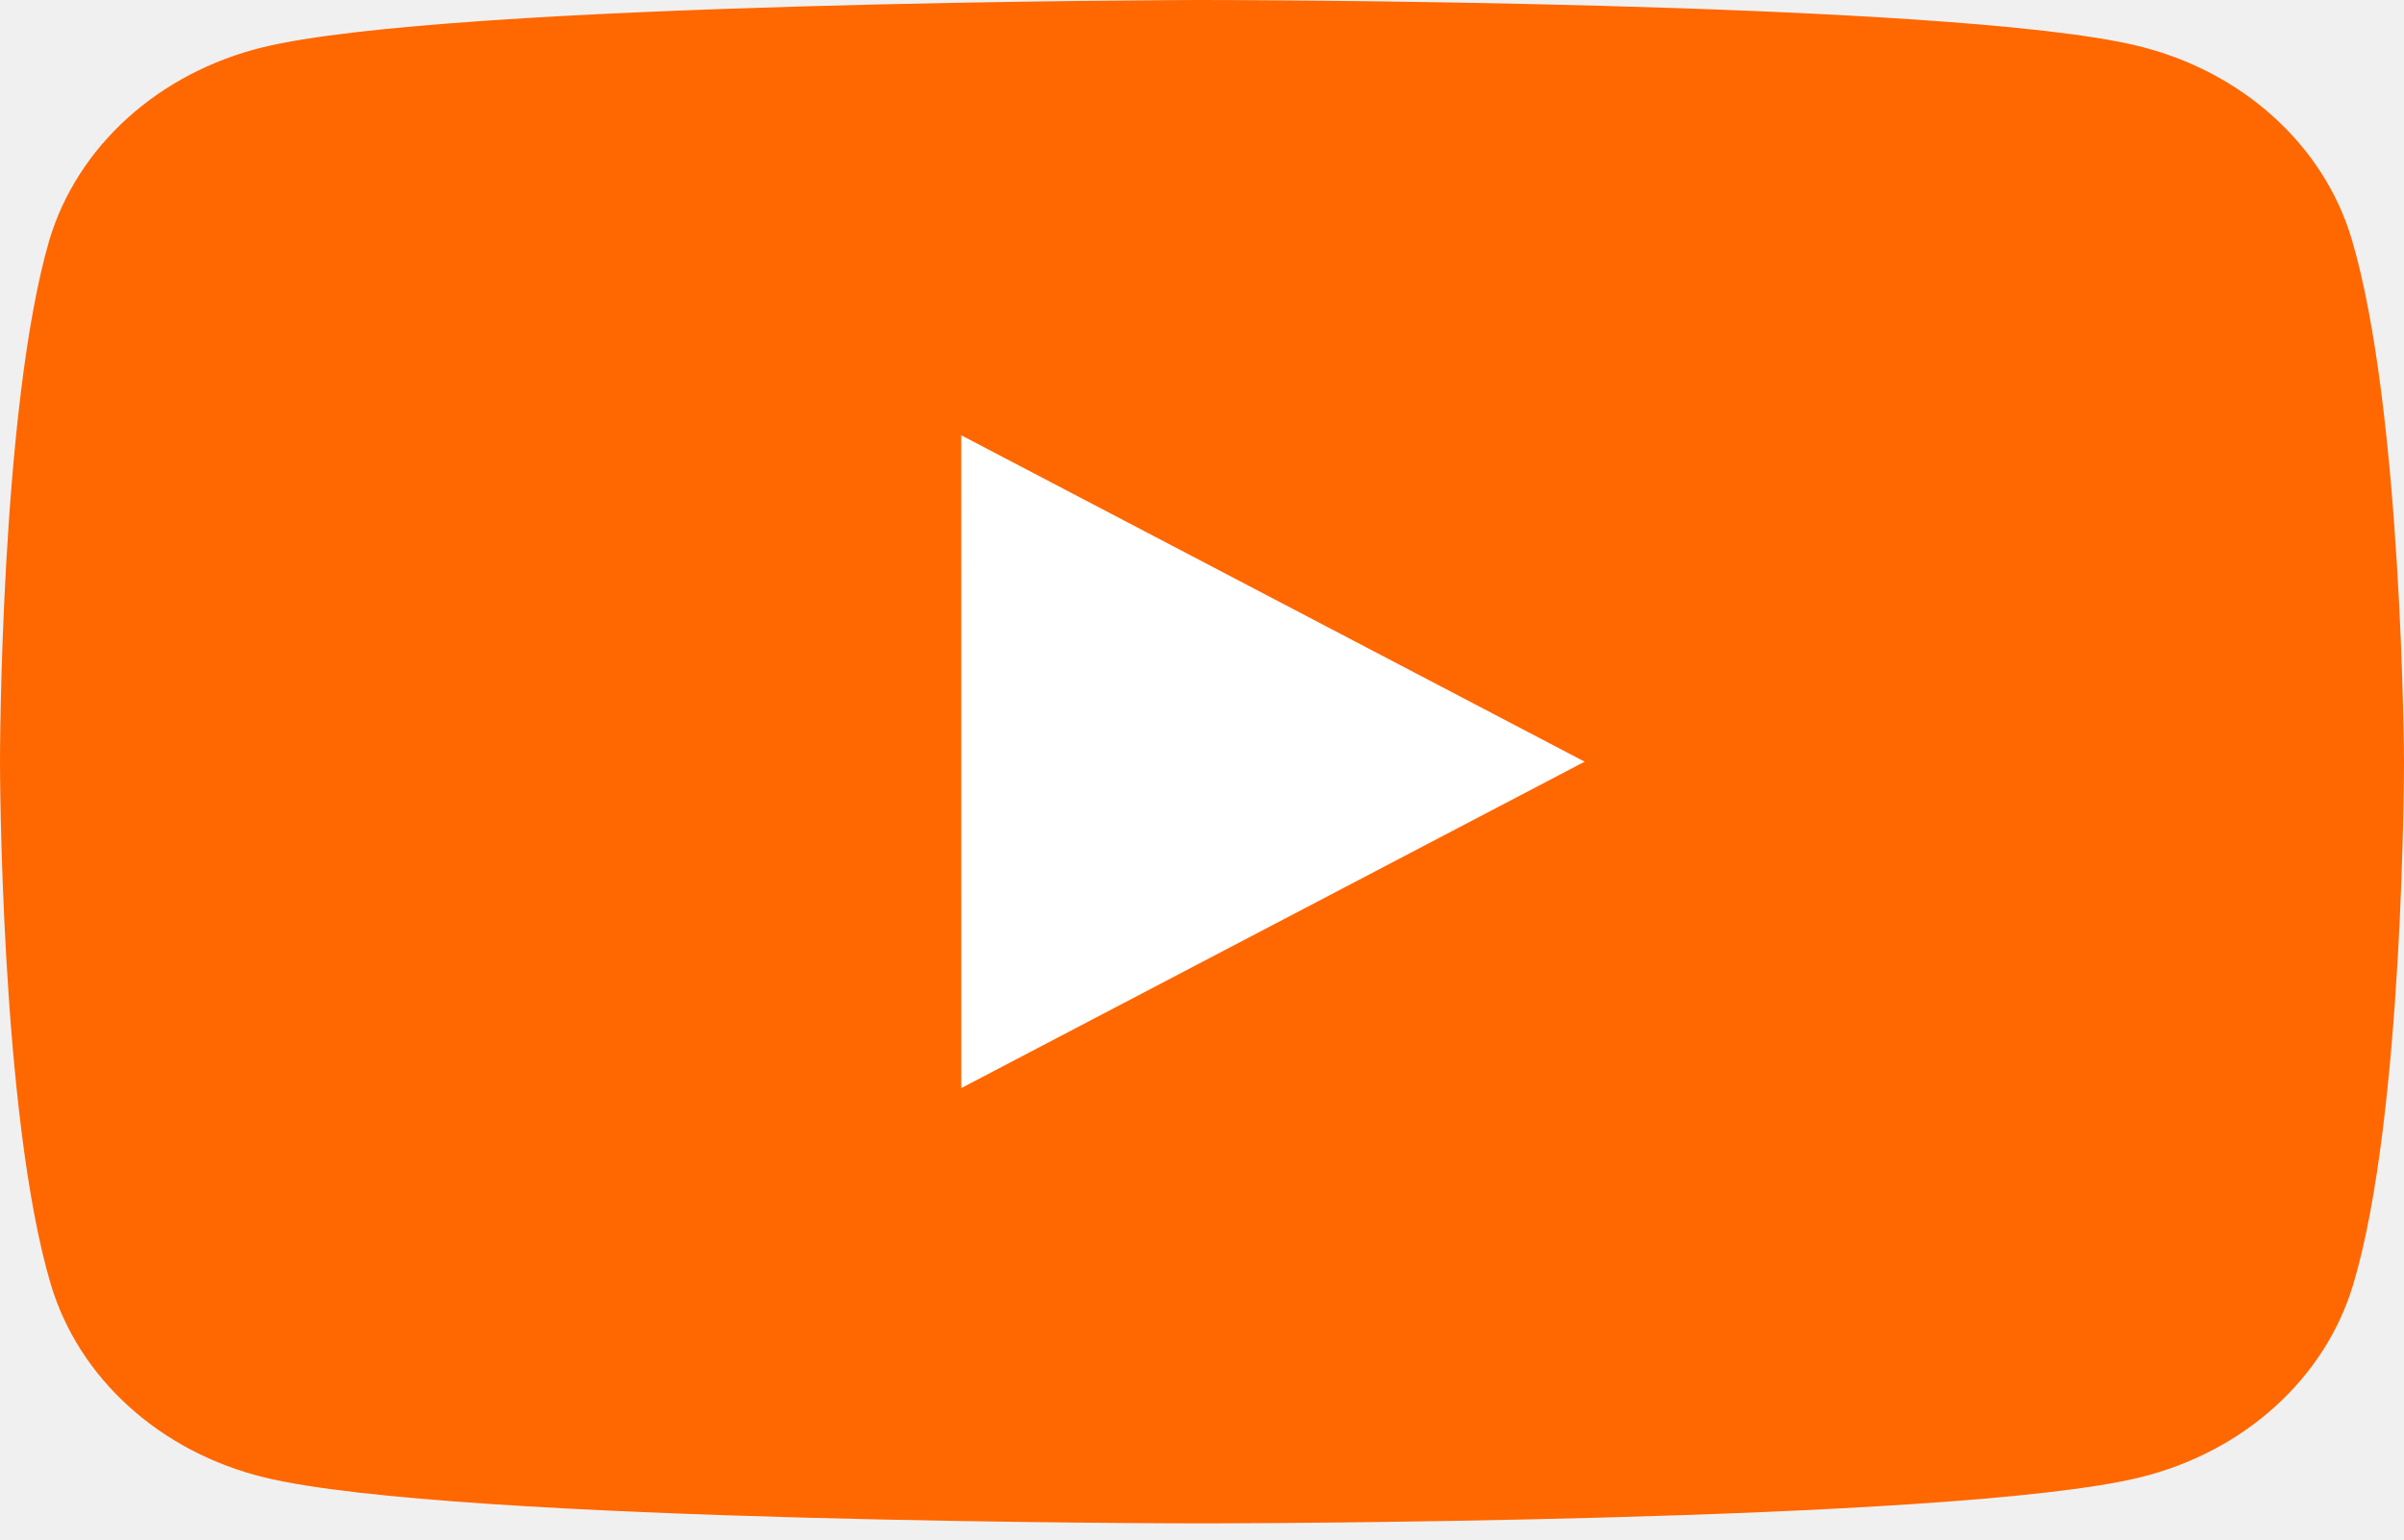
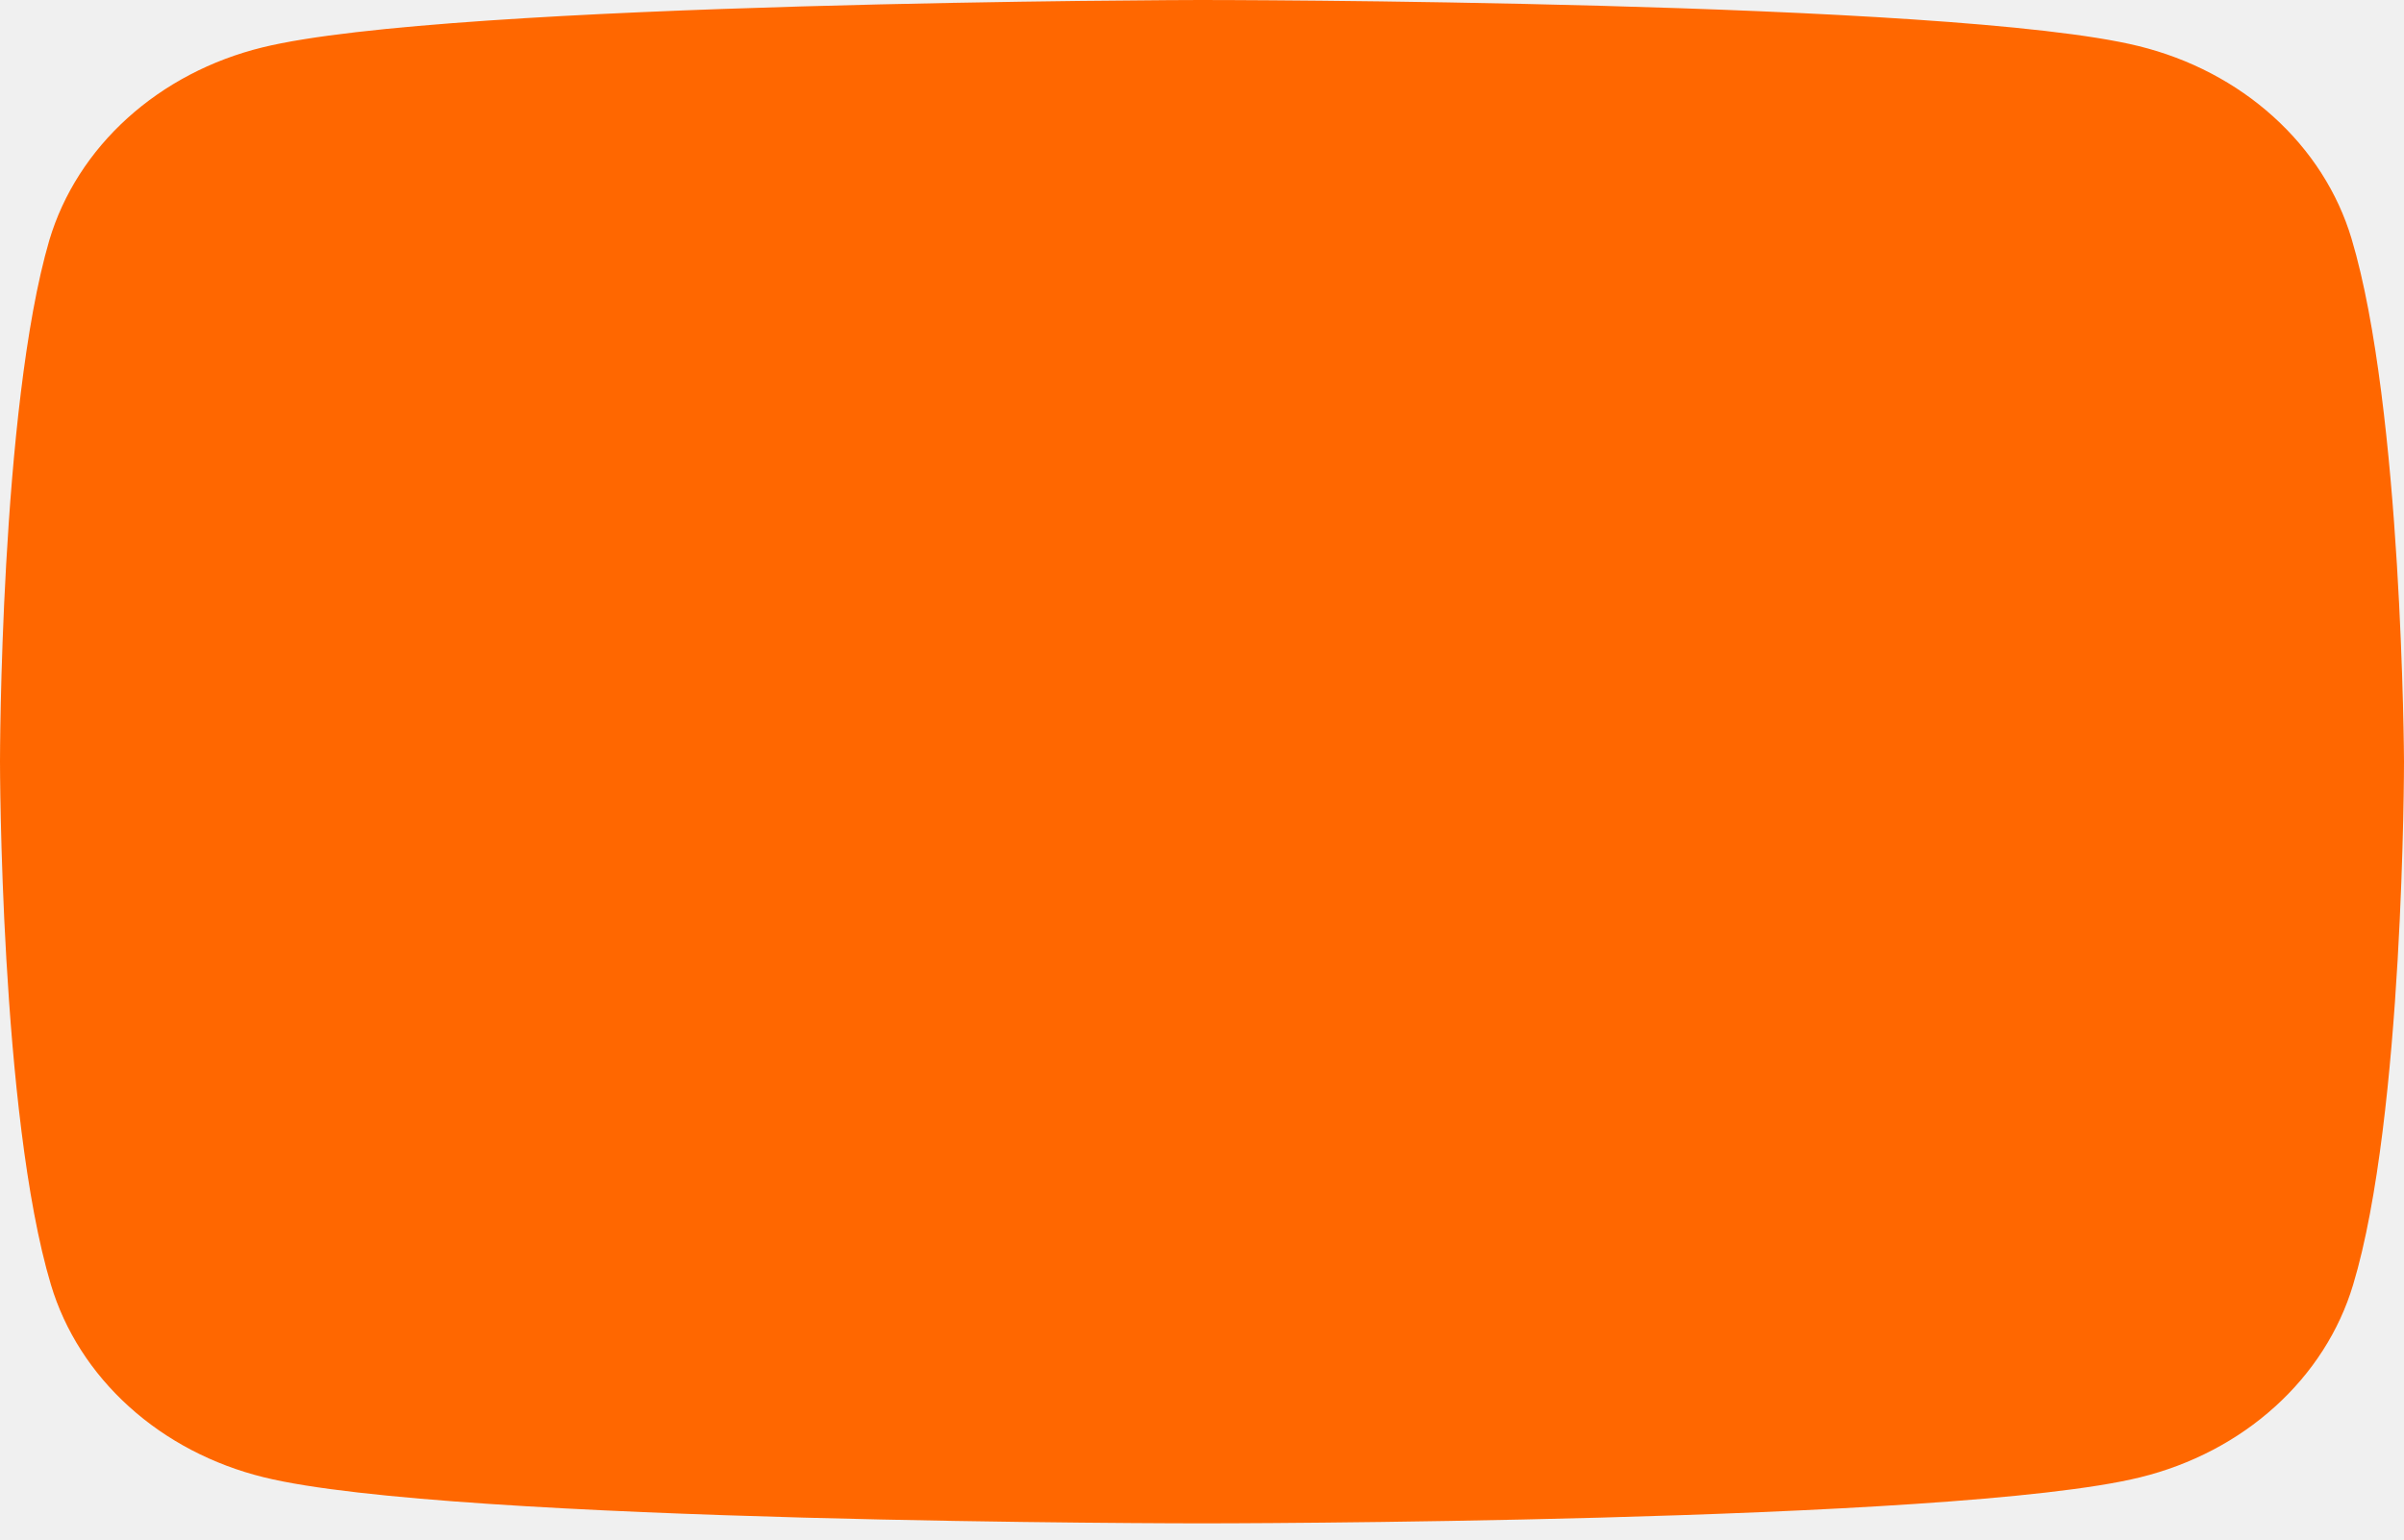
<svg xmlns="http://www.w3.org/2000/svg" width="64" height="41" viewBox="0 0 64 41" fill="none">
  <path d="M62.603 6.354C62.235 5.126 61.518 4.007 60.523 3.108C59.529 2.208 58.291 1.56 56.934 1.227C51.964 3.23414e-07 31.96 0 31.96 0C31.96 0 11.955 0.036 6.984 1.263C5.627 1.596 4.389 2.245 3.395 3.144C2.4 4.043 1.683 5.162 1.315 6.39C0 10.885 0 20.284 0 20.284C0 20.284 0 29.683 1.356 34.214C1.724 35.442 2.441 36.561 3.436 37.46C4.43 38.36 5.668 39.008 7.025 39.341C11.995 40.568 32 40.568 32 40.568C32 40.568 52.005 40.568 56.976 39.342C58.333 39.009 59.571 38.361 60.565 37.461C61.56 36.562 62.277 35.443 62.645 34.215C64 29.72 64 20.284 64 20.284C64 20.284 63.96 10.885 62.603 6.354Z" fill="#FF6700" />
-   <path d="M25.592 28.976L42.187 20.284L25.591 11.592L25.592 28.976Z" fill="white" />
</svg>
